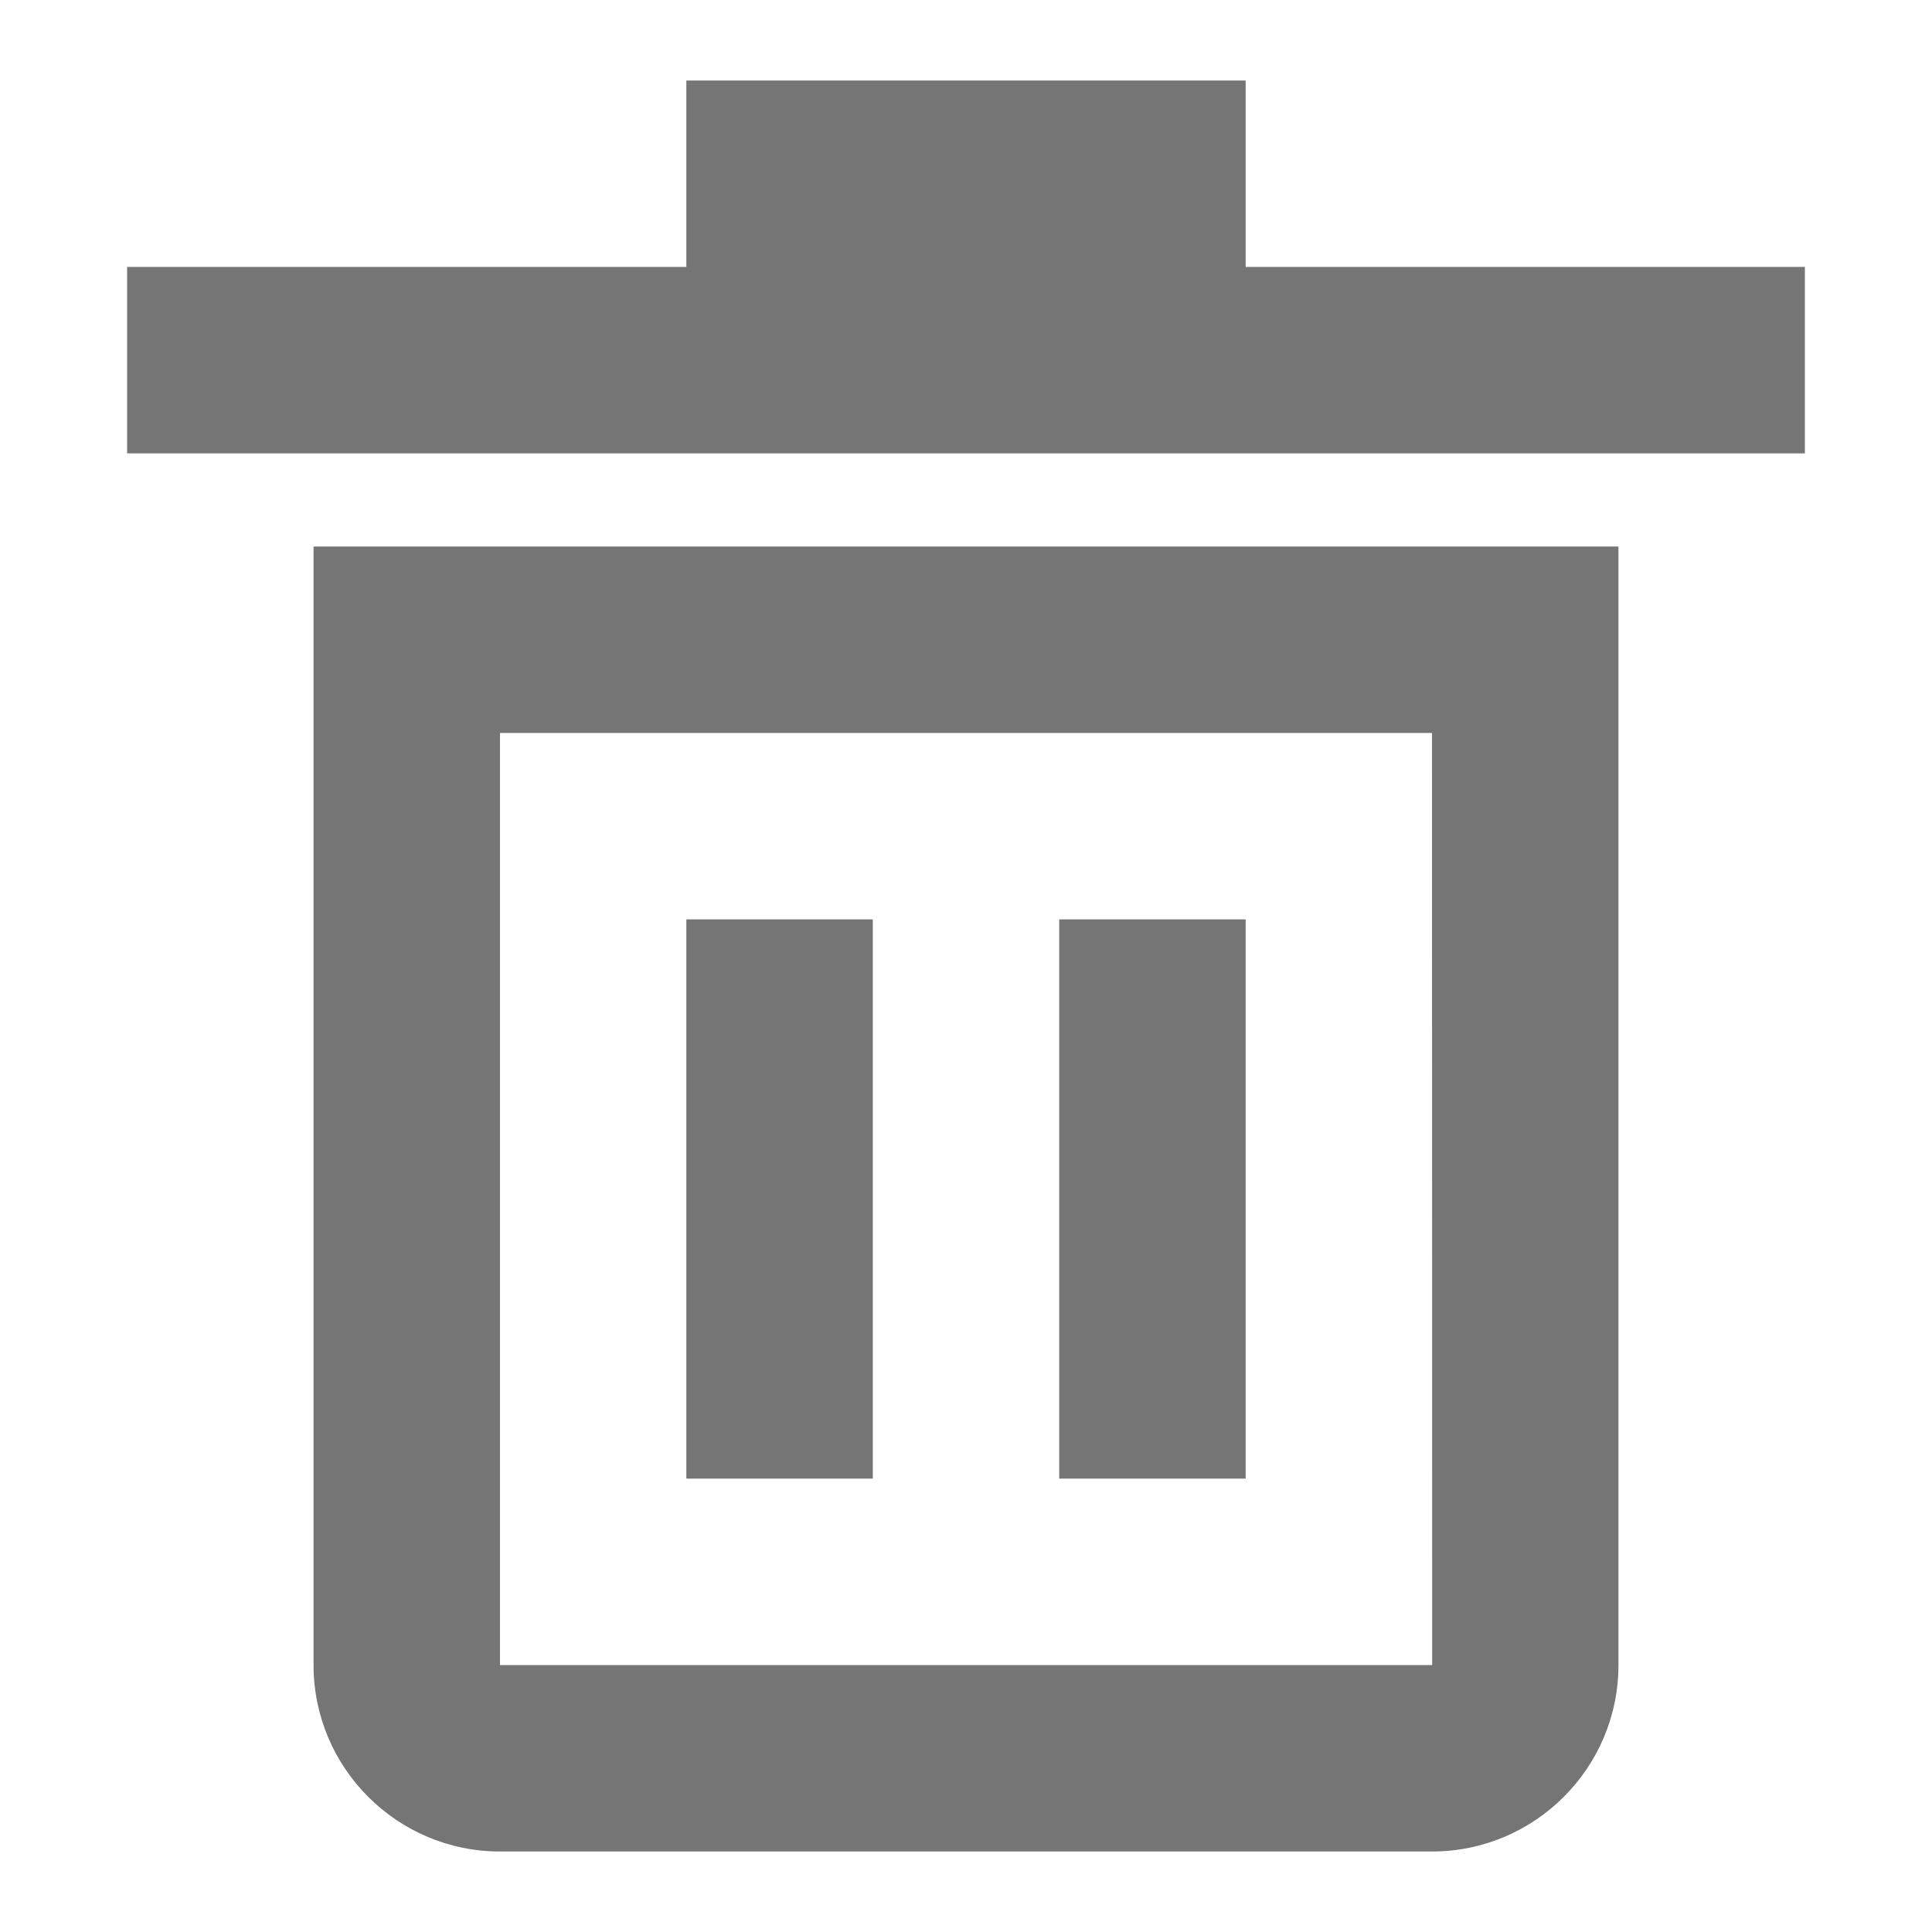
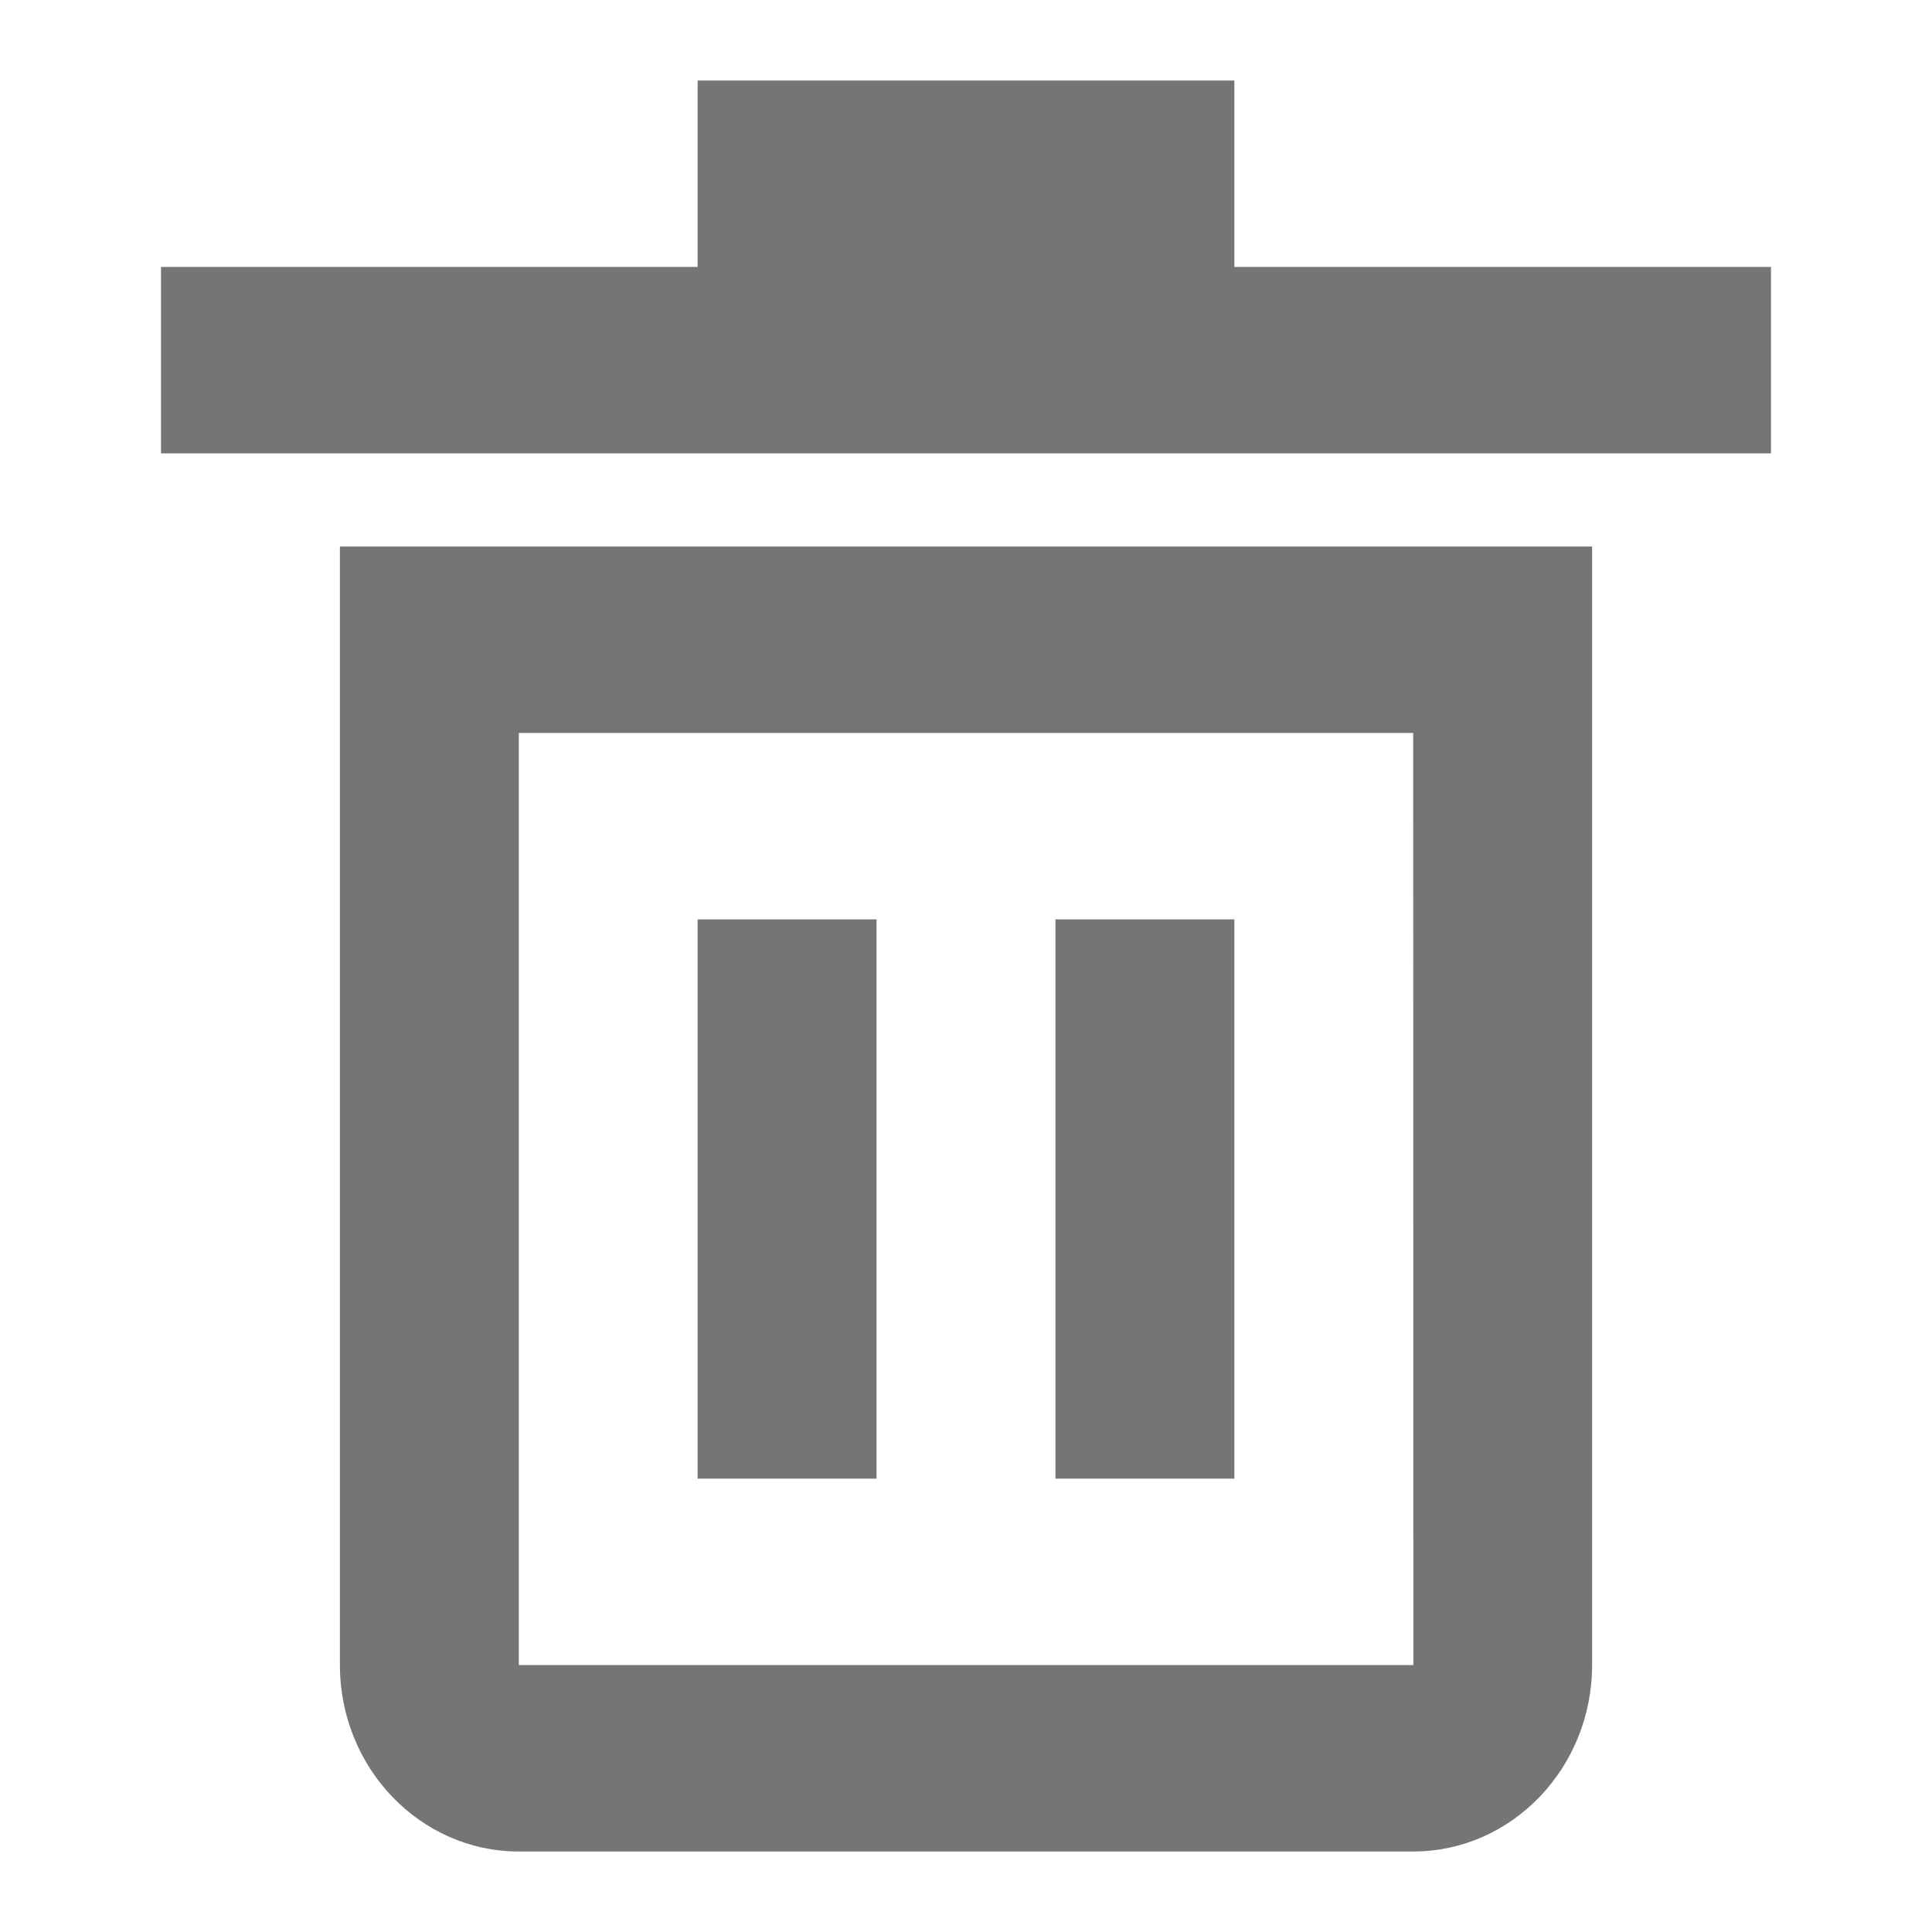
<svg xmlns="http://www.w3.org/2000/svg" width="100%" height="100%" viewBox="0 0 24 24" version="1.1" xml:space="preserve" style="fill-rule:evenodd;clip-rule:evenodd;stroke-linejoin:round;stroke-miterlimit:1.414;">
-   <path d="M20.105,6.789L20.105,20.684C20.105,21.961 19.067,23 17.789,23L6.211,23C4.933,23 3.895,21.961 3.895,20.684L3.895,6.789L20.105,6.789ZM17.791,20.684L17.789,9.105L6.211,9.105L6.211,20.684L17.791,20.684ZM15.474,11.421L15.474,18.368L13.158,18.368L13.158,11.421L15.474,11.421ZM10.842,11.421L10.842,18.368L8.526,18.368L8.526,11.421L10.842,11.421ZM15.474,1L15.474,3.316L22.421,3.316L22.421,5.632L1.579,5.632L1.579,3.316L8.526,3.316L8.526,1L15.474,1Z" style="fill:rgb(117,117,117);fill-rule:nonzero;" />
+   <g transform="matrix(0.959601,0,0,1,0.48479,0)">
+     <path d="M20.105,6.789L20.105,20.684C20.105,21.961 19.067,23 17.789,23L6.211,23C4.933,23 3.895,21.961 3.895,20.684L3.895,6.789L20.105,6.789ZM17.791,20.684L17.789,9.105L6.211,9.105L6.211,20.684L17.791,20.684ZM15.474,11.421L15.474,18.368L13.158,18.368L13.158,11.421L15.474,11.421ZM10.842,11.421L10.842,18.368L8.526,18.368L8.526,11.421L10.842,11.421ZM15.474,1L15.474,3.316L22.421,3.316L22.421,5.632L1.579,5.632L1.579,3.316L8.526,3.316L8.526,1L15.474,1Z" style="fill:rgb(117,117,117);fill-rule:nonzero;" />
+   </g>
</svg>
